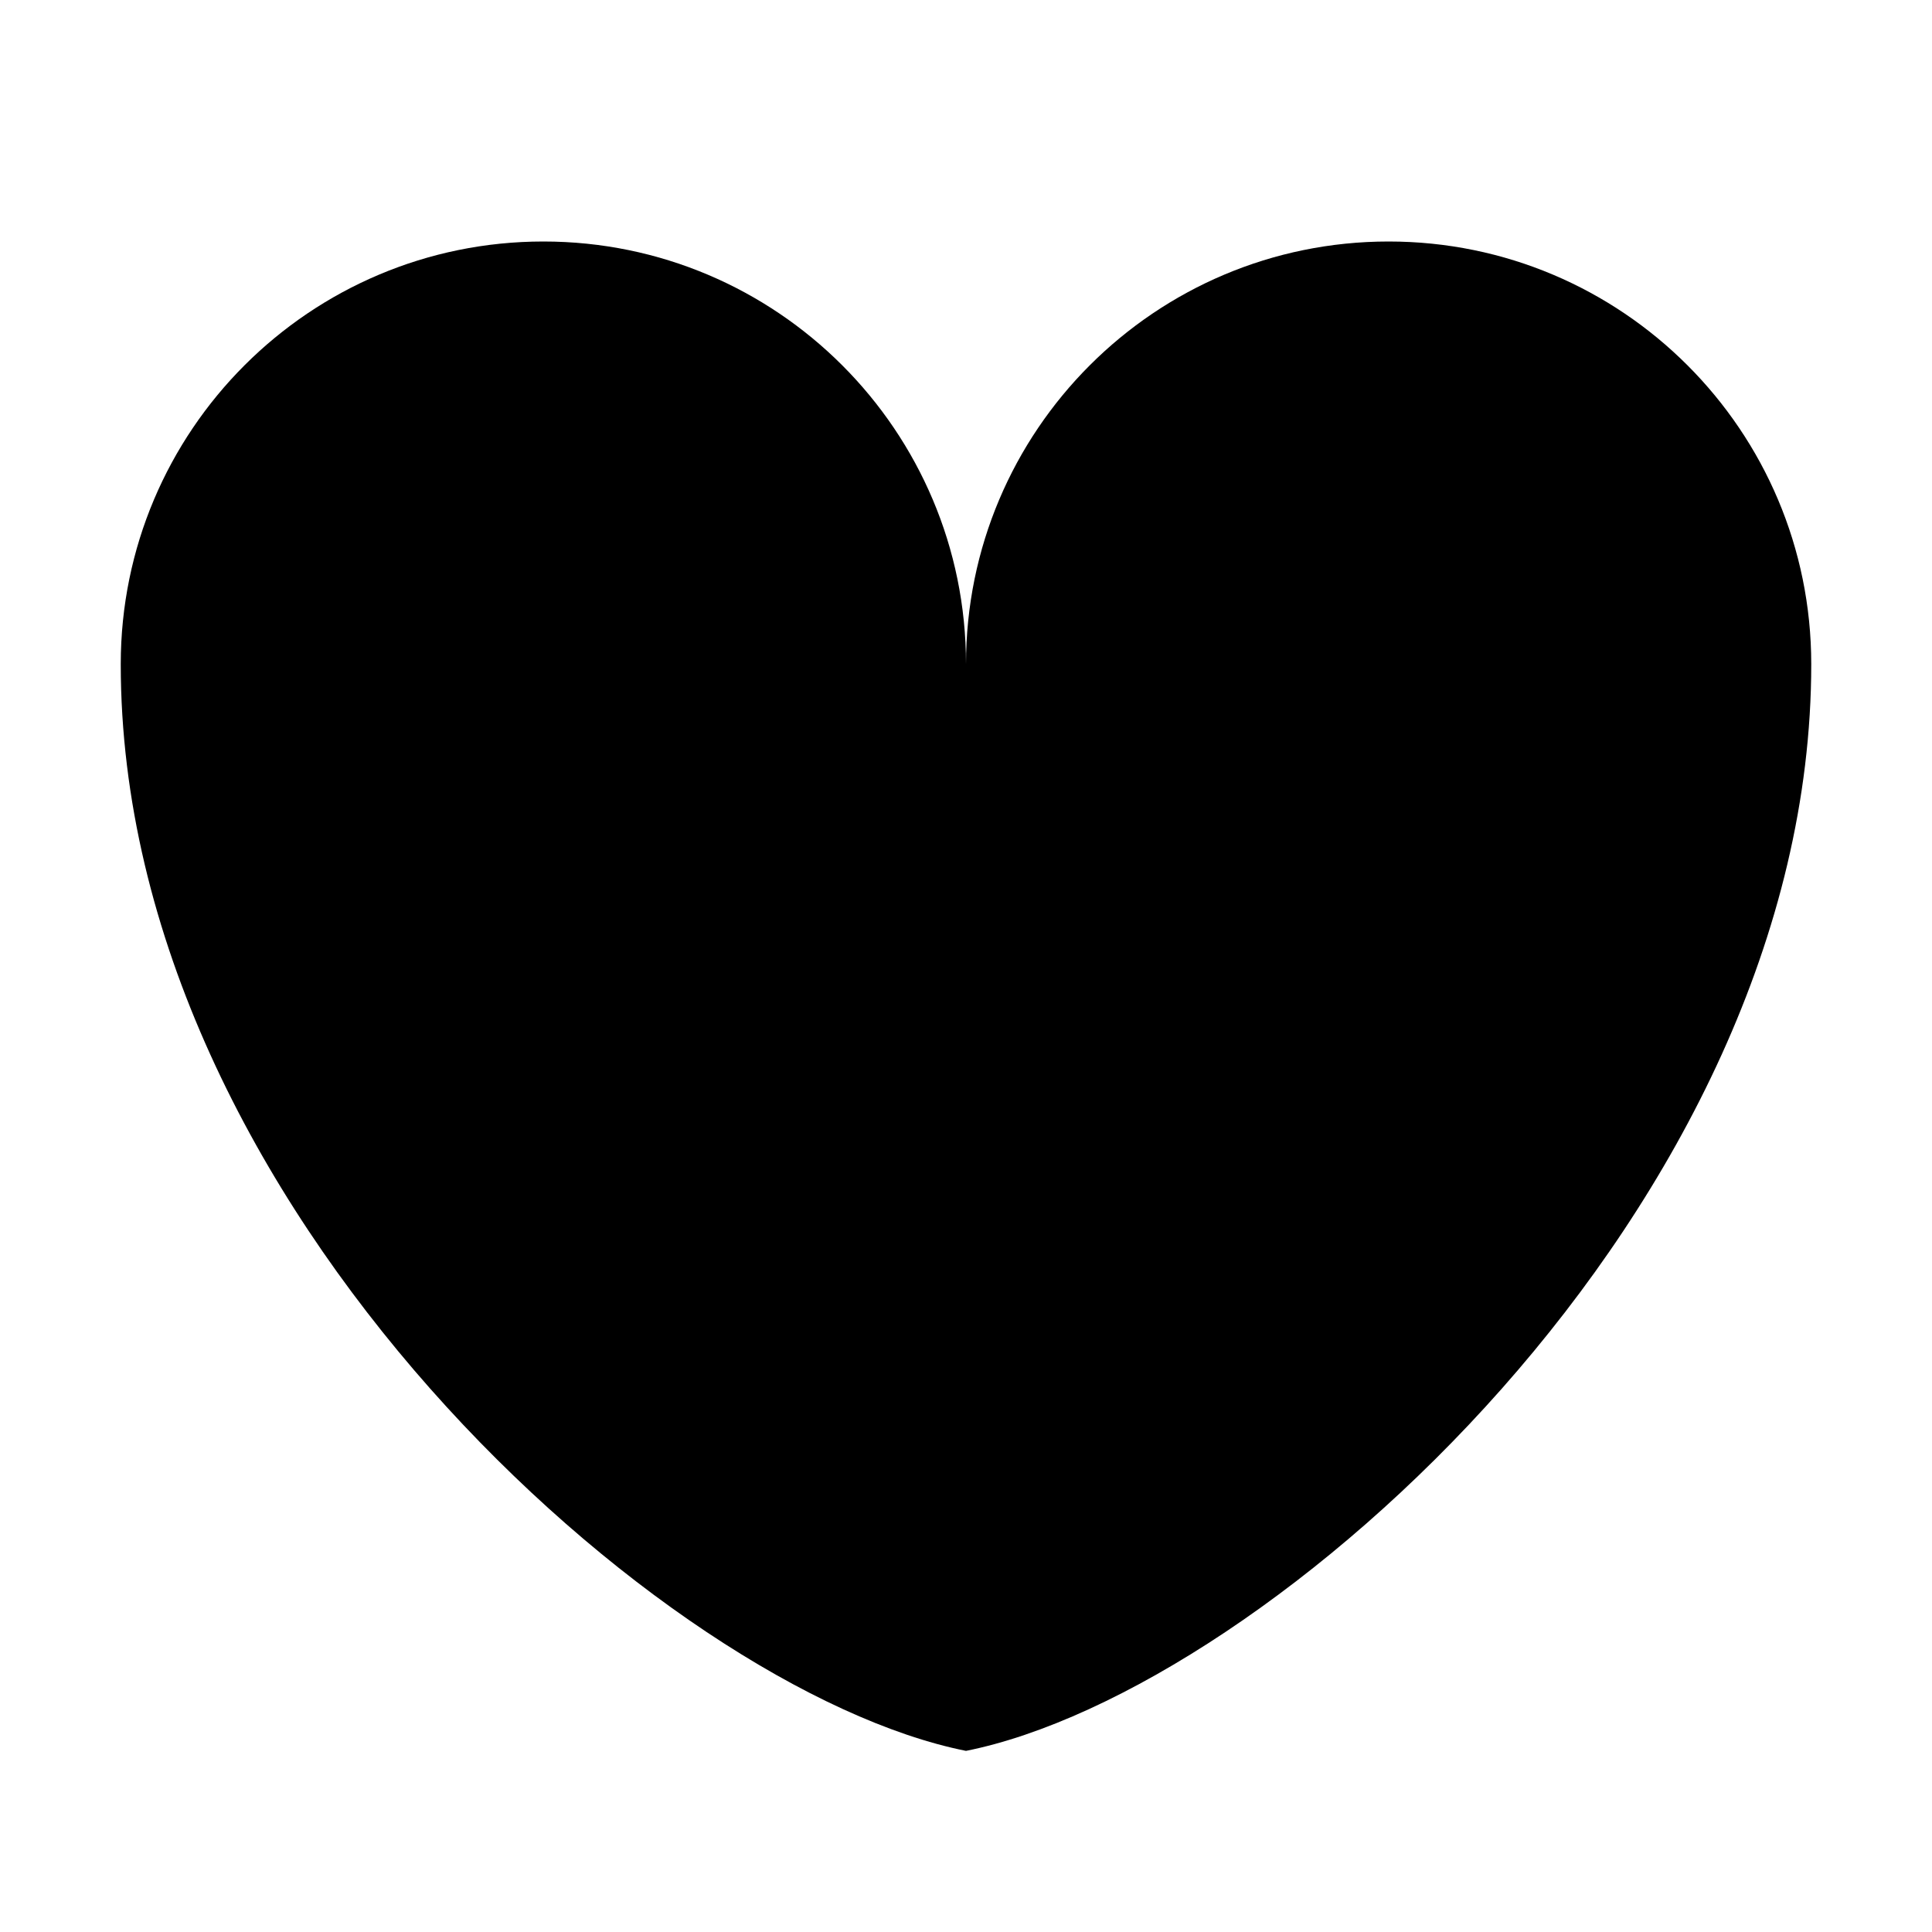
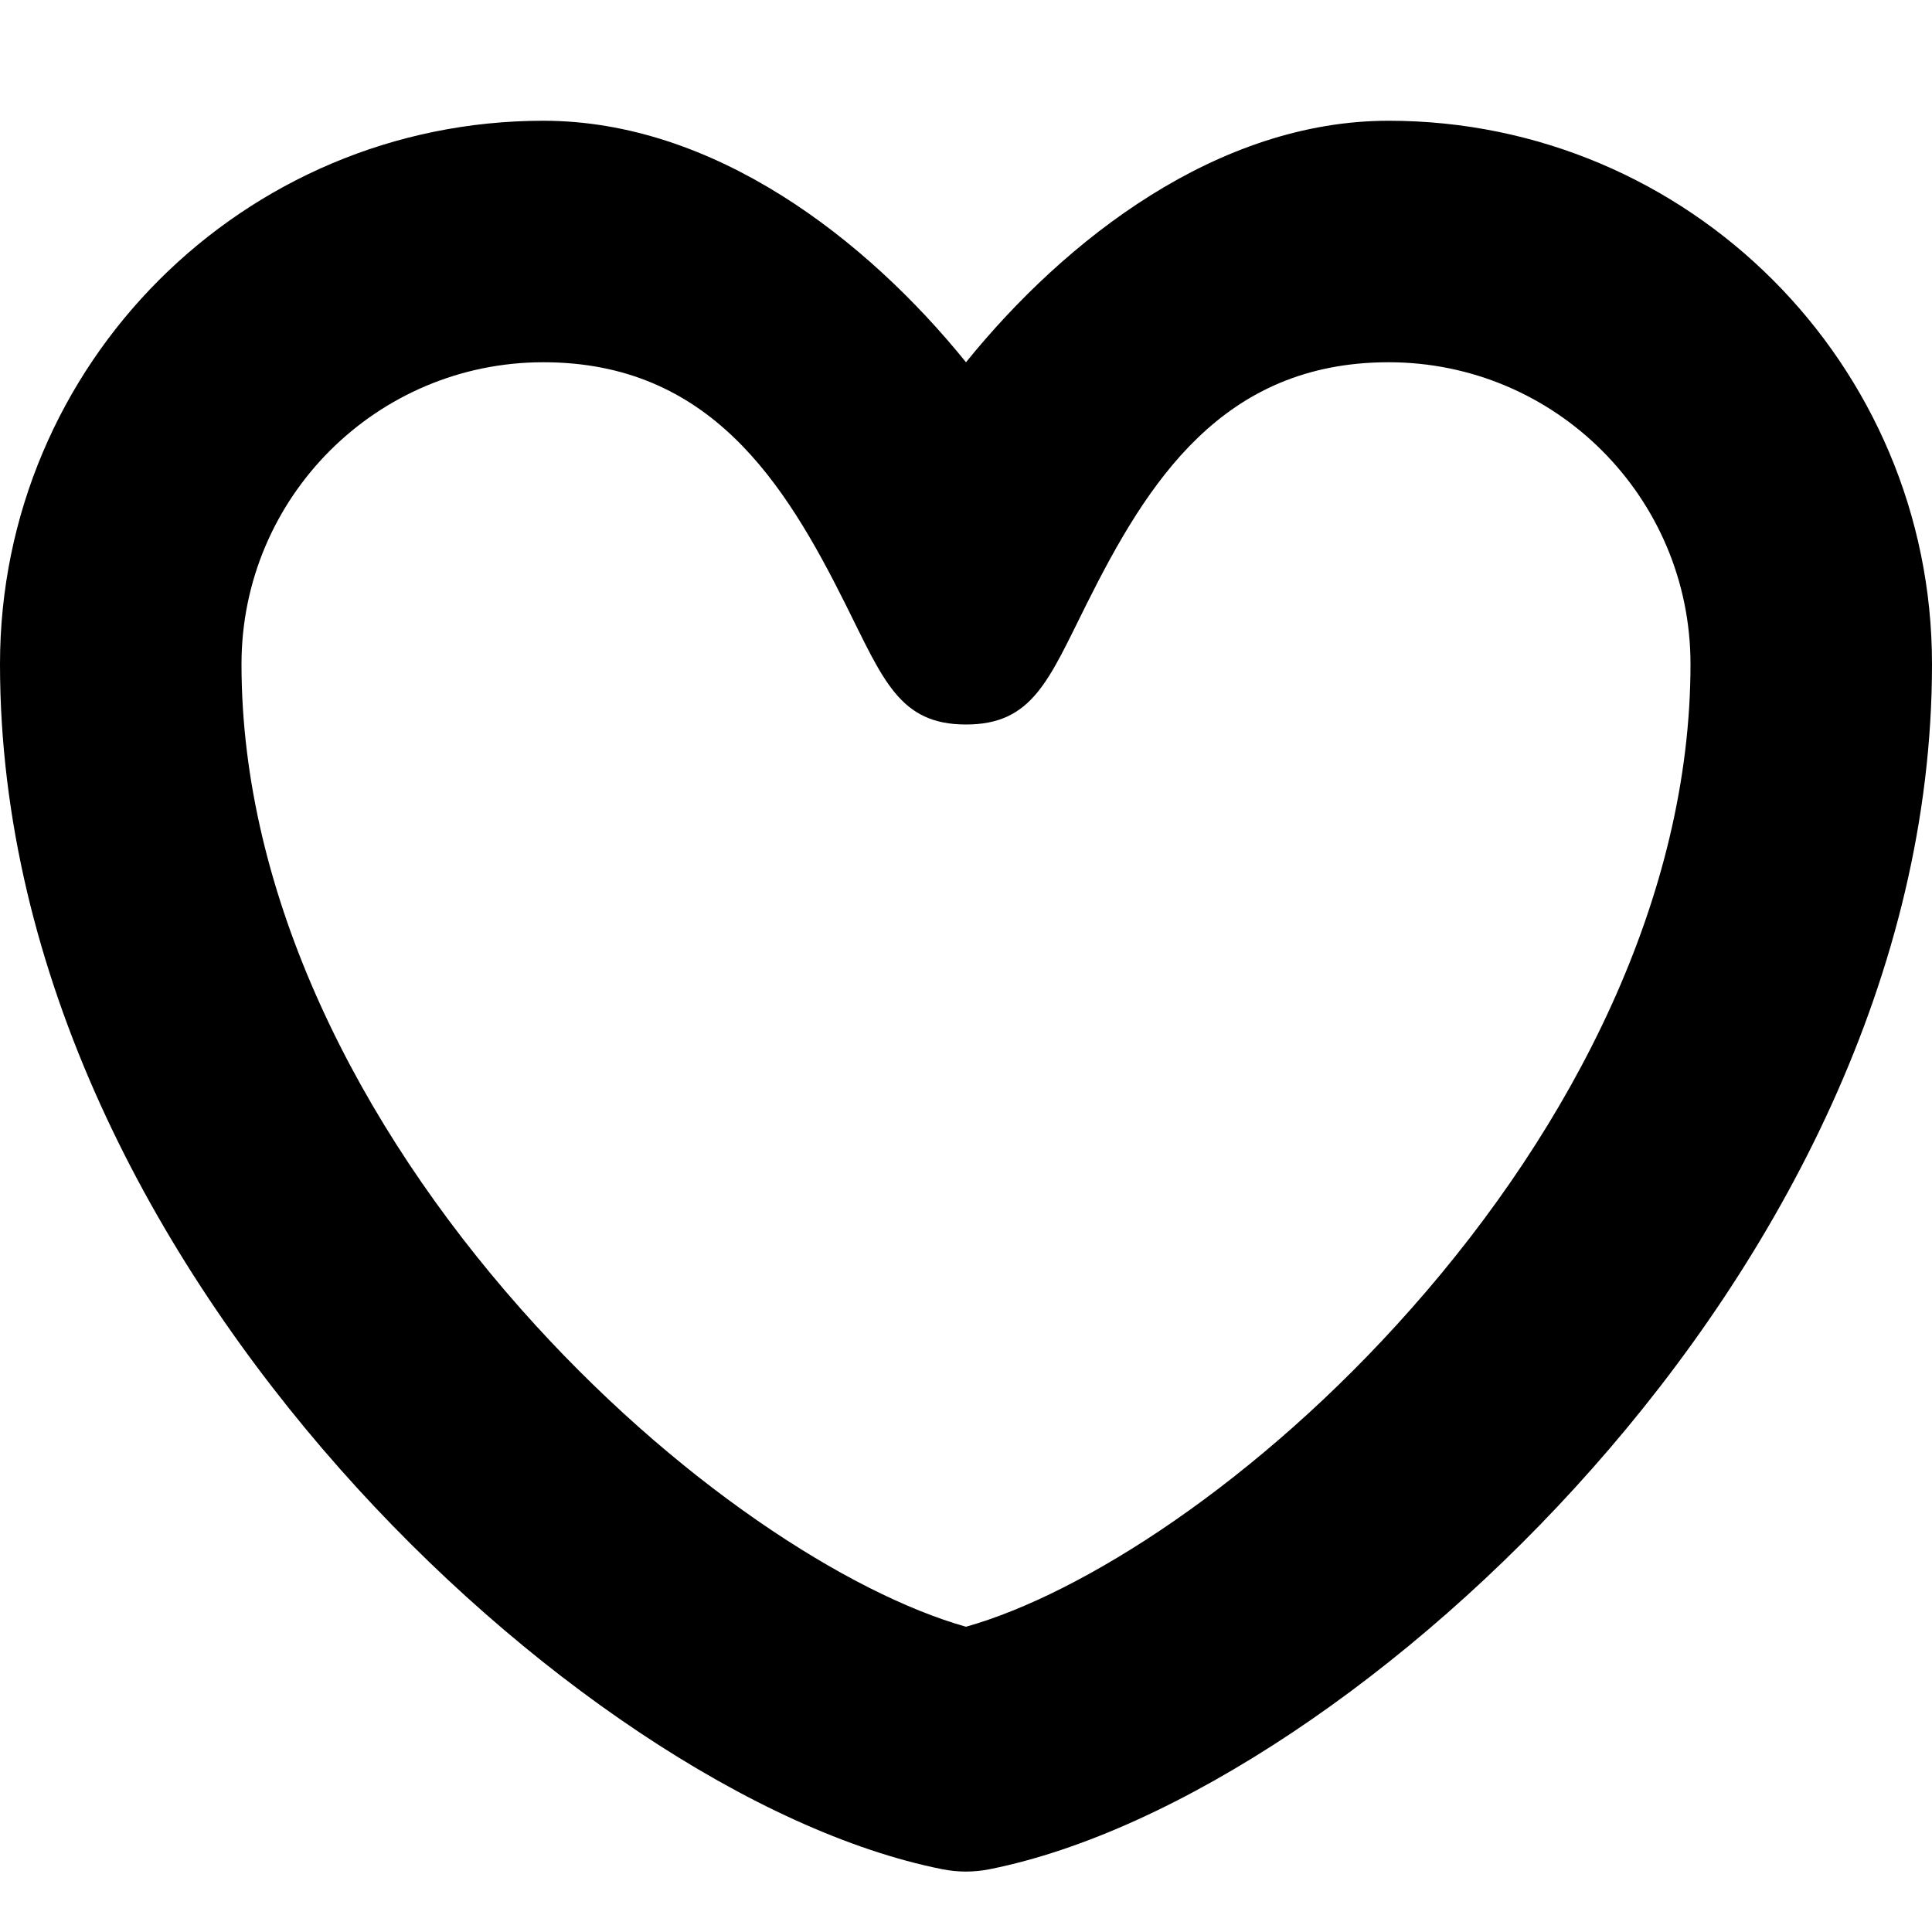
<svg xmlns="http://www.w3.org/2000/svg" width="16" height="16" viewBox="0 0 16 16">
-   <path d="M4.5 2A3.5 3.5 0 0 0 1 5.5c0 4.5 4.5 8.5 7 9 2.5-.5 7-4.5 7-9a3.5 3.5 0 1 0-7 0A3.5 3.5 0 0 0 4.5 2Z" />
+   <path fill-rule="evenodd" clip-rule="evenodd" d="M4.5 3A2.5 2.5 0 0 0 2 5.5c0 1.922.97 3.821 2.311 5.337C5.582 12.274 7.037 13.201 8 13.472c.964-.271 2.418-1.198 3.688-2.635C13.03 9.321 14 7.422 14 5.5A2.5 2.5 0 0 0 11.5 3c-1.38 0-2 1-2.5 2-.316.632-.448 1-1 1s-.684-.368-1-1c-.5-1-1.12-2-2.5-2ZM8 3c-.825-1.02-2.086-2-3.5-2A4.5 4.5 0 0 0 0 5.5c0 2.577 1.28 4.929 2.813 6.662 1.515 1.713 3.445 3.01 4.99 3.318a1 1 0 0 0 .393 0c1.546-.309 3.476-1.605 4.99-3.318C14.72 10.43 16 8.078 16 5.5A4.5 4.5 0 0 0 11.5 1c-1.414 0-2.675.98-3.5 2Z" />
</svg>
